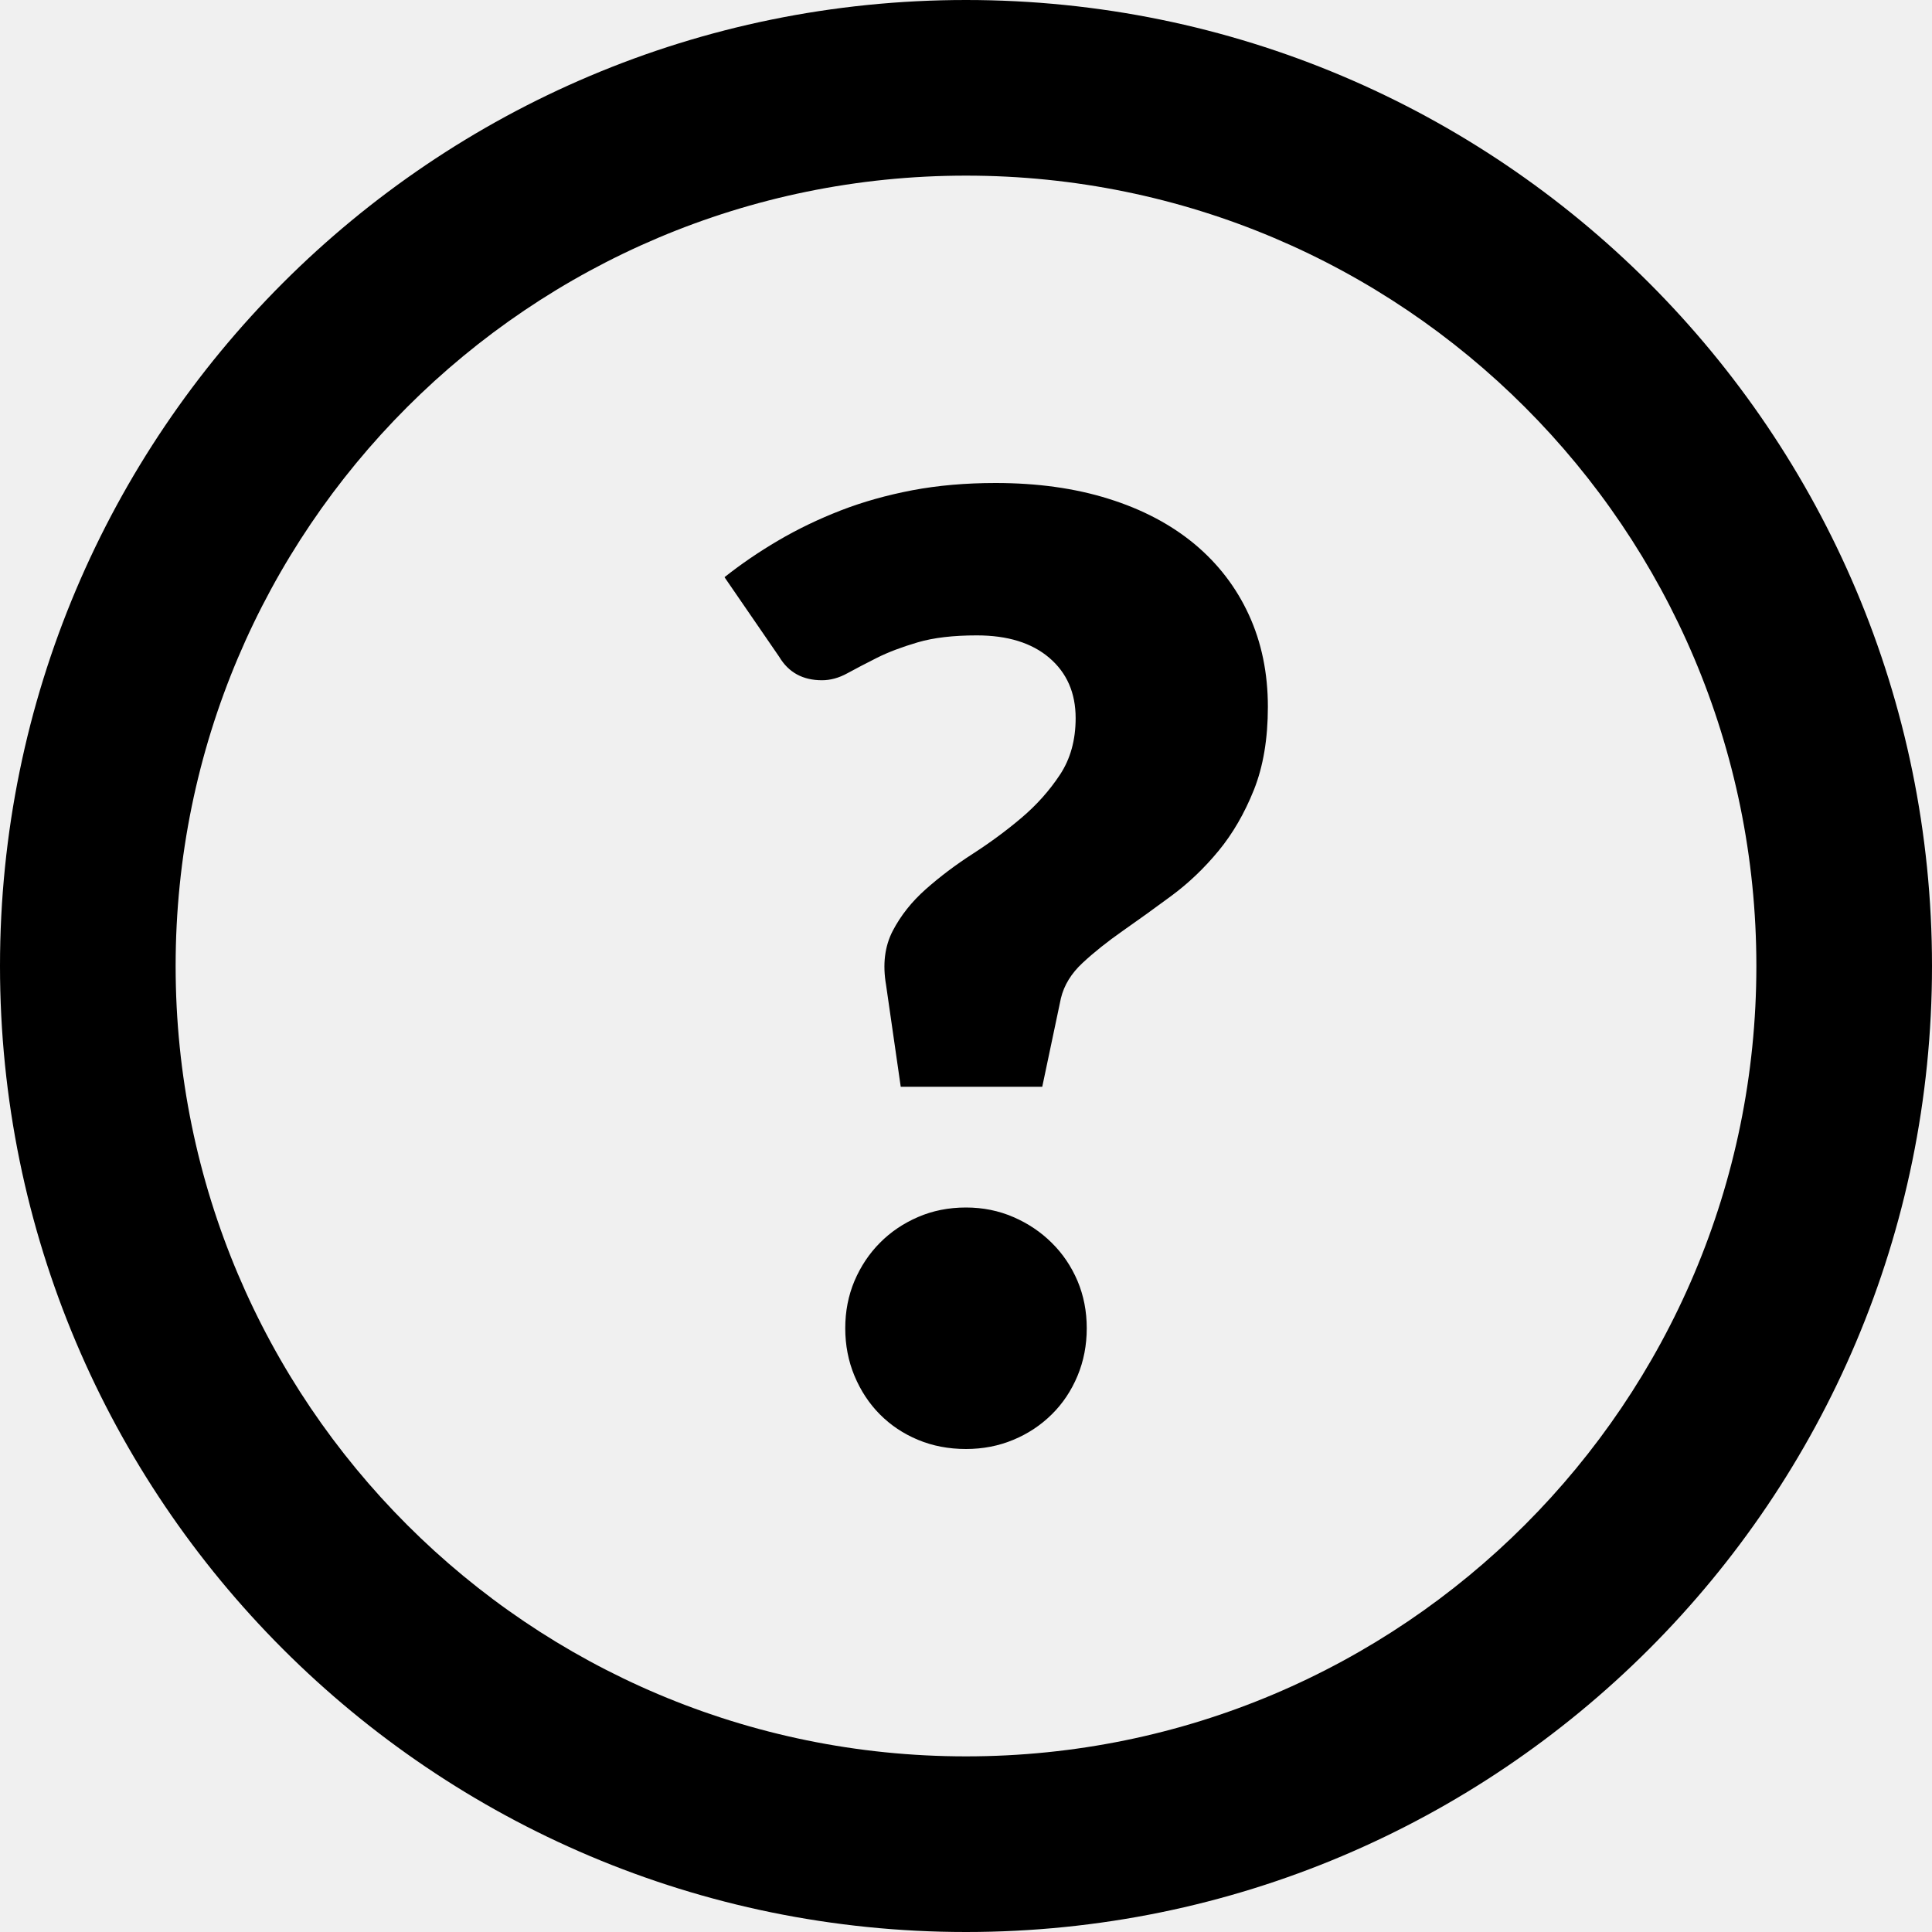
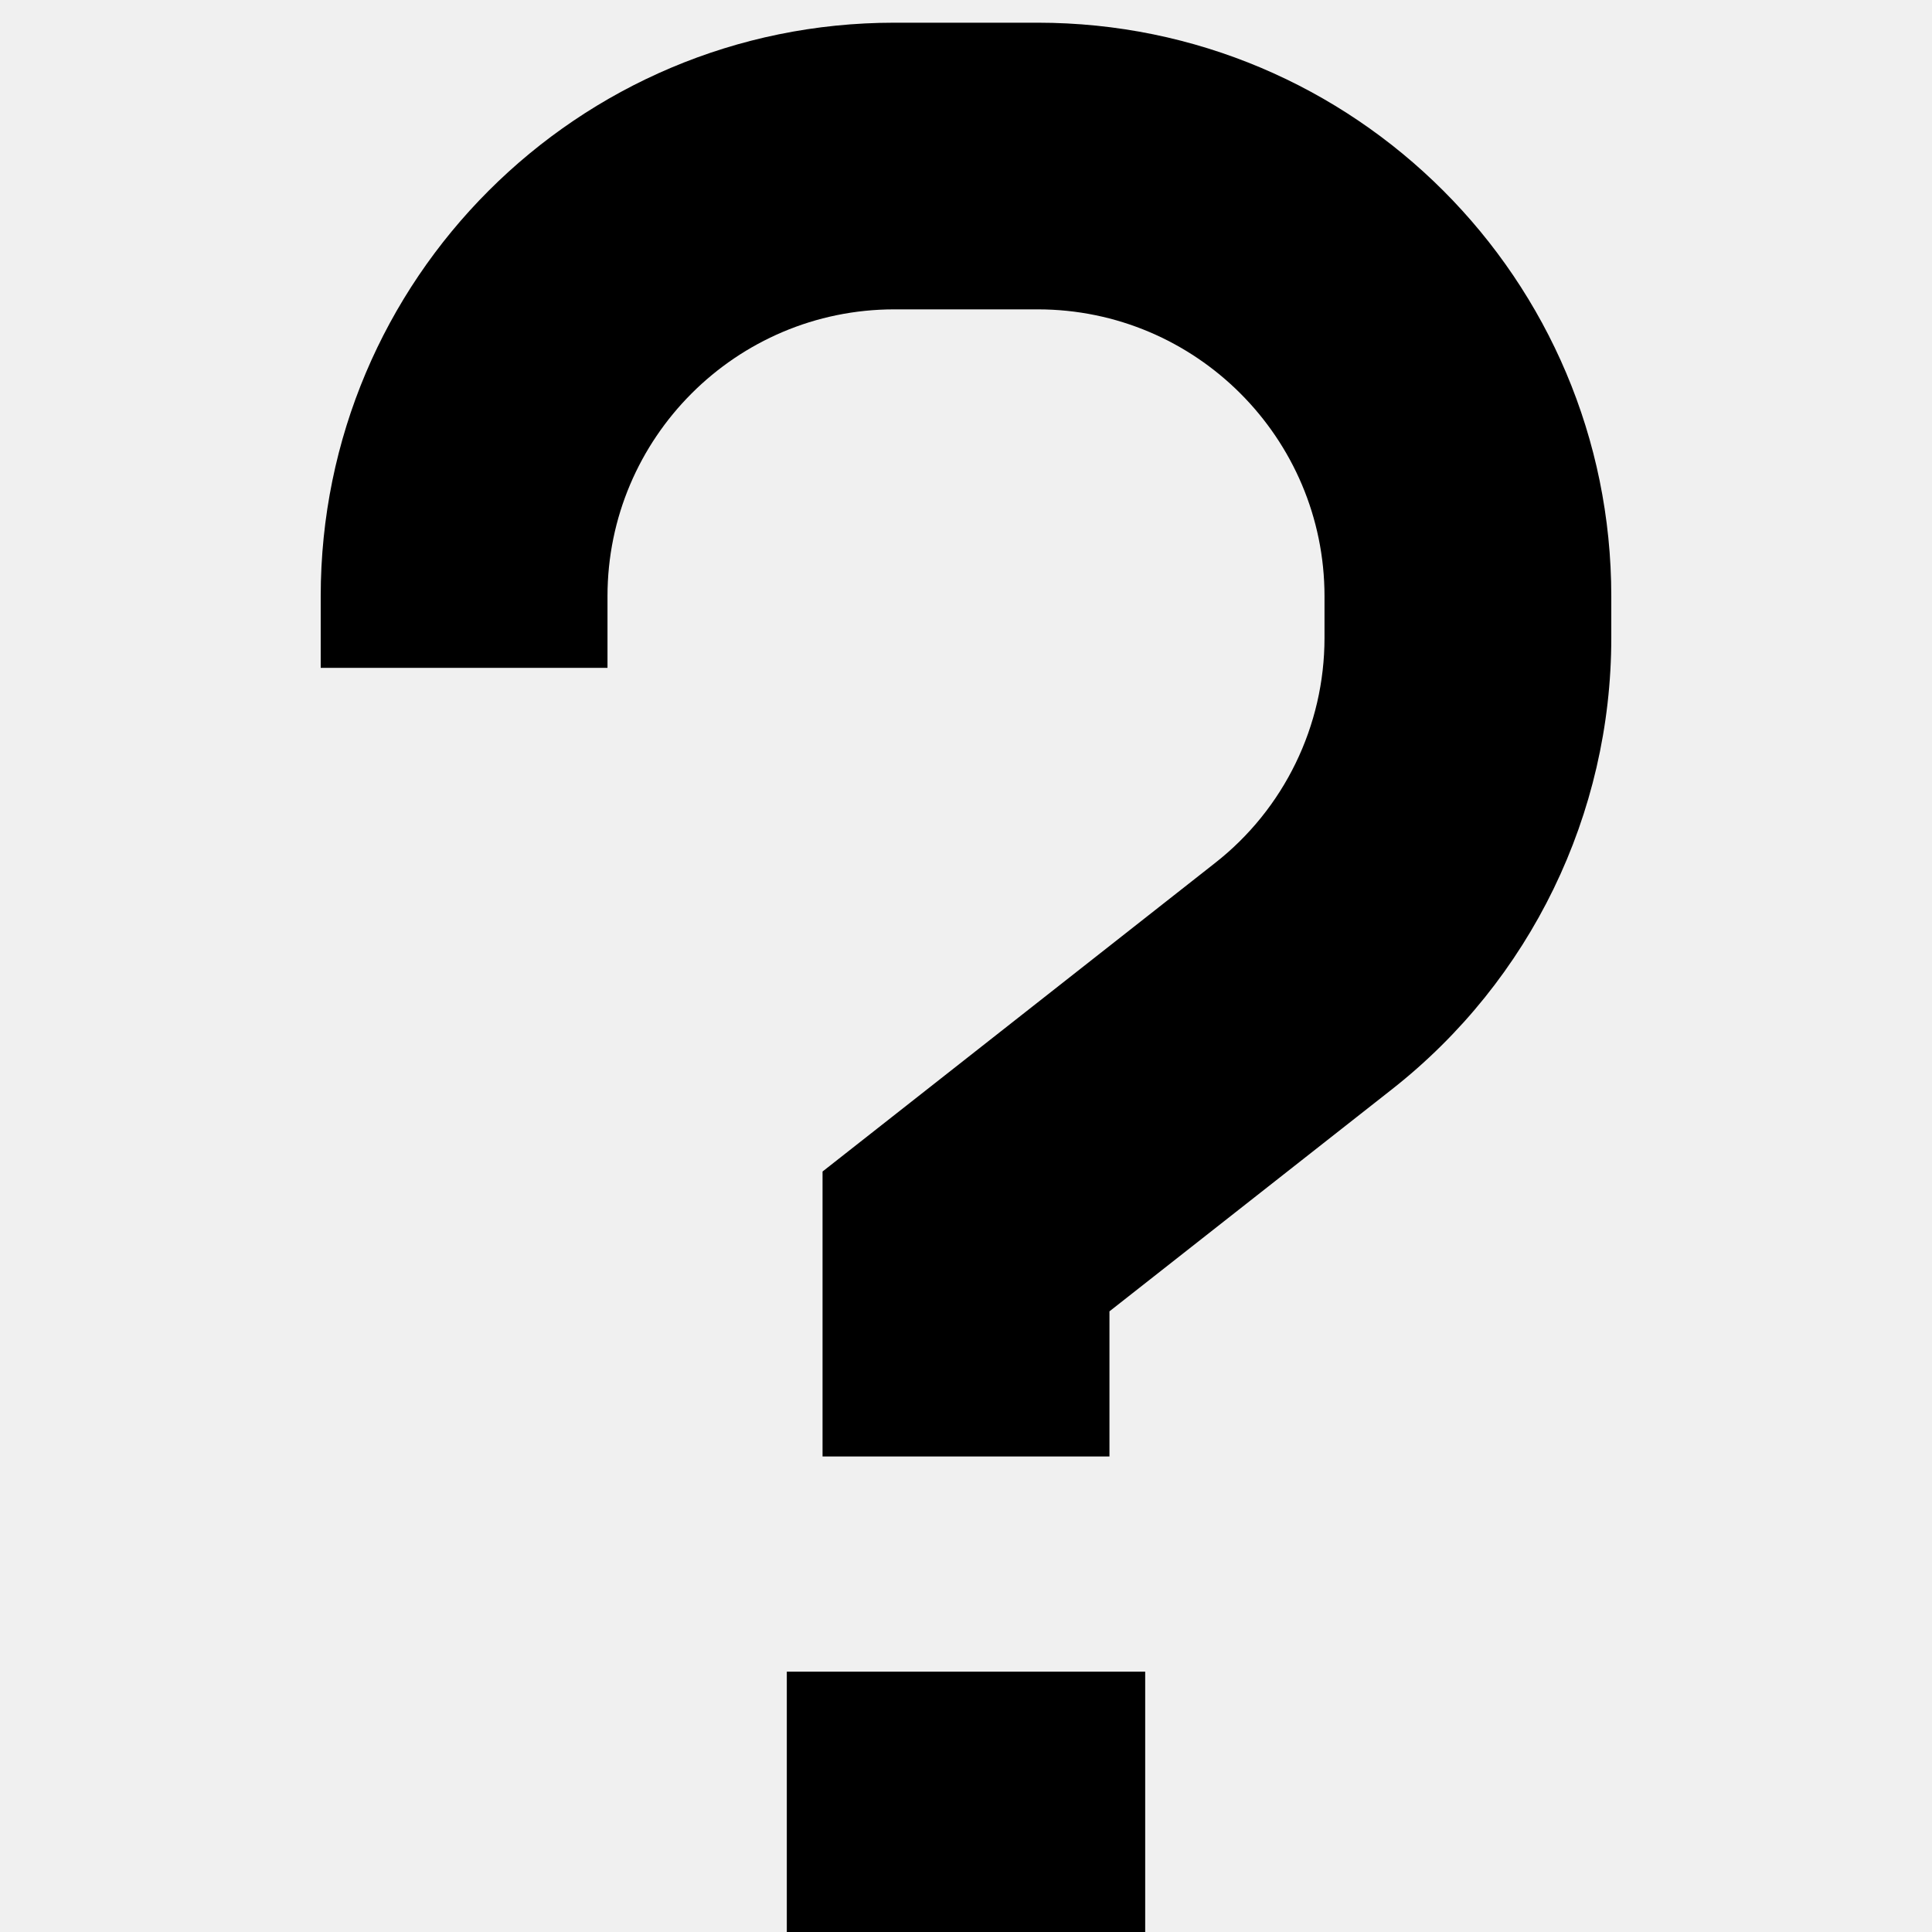
- <svg xmlns="http://www.w3.org/2000/svg" viewBox="0 0 32 32" fill="currentcolor">
-   <path d="M16,32 C24.837,32 32,24.837 32,16 C32,7.163 24.837,0 16,0 C7.163,0 0,7.163 0,16 C0,24.837 7.163,32 16,32 L16,32 Z M16,29.091 C8.77,29.091 2.909,23.23 2.909,16 C2.909,8.77 8.77,2.909 16,2.909 C23.23,2.909 29.091,8.77 29.091,16 C29.091,23.23 23.23,29.091 16,29.091 Z M12,9.56 C12.273,9.344 12.569,9.141 12.89,8.953 C13.211,8.764 13.555,8.599 13.924,8.455 C14.292,8.312 14.689,8.201 15.112,8.12 C15.536,8.04 15.995,8 16.489,8 C17.182,8 17.807,8.087 18.363,8.262 C18.92,8.436 19.393,8.686 19.784,9.01 C20.174,9.335 20.475,9.726 20.685,10.183 C20.895,10.64 21,11.148 21,11.707 C21,12.237 20.923,12.696 20.768,13.084 C20.613,13.471 20.418,13.808 20.182,14.094 C19.946,14.38 19.686,14.628 19.402,14.838 C19.119,15.047 18.85,15.241 18.595,15.419 C18.341,15.597 18.12,15.773 17.932,15.948 C17.744,16.122 17.624,16.318 17.572,16.534 L17.263,18 L14.919,18 L14.676,16.314 C14.617,15.972 14.654,15.674 14.786,15.419 C14.919,15.164 15.101,14.934 15.334,14.728 C15.566,14.522 15.826,14.326 16.113,14.141 C16.4,13.956 16.67,13.757 16.92,13.545 C17.171,13.332 17.383,13.094 17.556,12.832 C17.729,12.571 17.816,12.258 17.816,11.895 C17.816,11.476 17.67,11.143 17.379,10.895 C17.088,10.647 16.688,10.524 16.179,10.524 C15.789,10.524 15.463,10.562 15.201,10.639 C14.939,10.716 14.714,10.801 14.526,10.895 C14.338,10.99 14.174,11.075 14.034,11.152 C13.894,11.229 13.754,11.267 13.614,11.267 C13.297,11.267 13.061,11.138 12.907,10.88 L12,9.56 Z M14,22 C14,21.719 14.051,21.458 14.153,21.216 C14.256,20.975 14.396,20.764 14.574,20.585 C14.752,20.405 14.962,20.263 15.205,20.158 C15.447,20.053 15.712,20 16,20 C16.28,20 16.542,20.053 16.784,20.158 C17.027,20.263 17.239,20.405 17.42,20.585 C17.602,20.764 17.744,20.975 17.847,21.216 C17.949,21.458 18,21.719 18,22 C18,22.281 17.949,22.544 17.847,22.789 C17.744,23.035 17.602,23.248 17.42,23.427 C17.239,23.606 17.027,23.747 16.784,23.848 C16.542,23.949 16.28,24 16,24 C15.712,24 15.447,23.949 15.205,23.848 C14.962,23.747 14.752,23.606 14.574,23.427 C14.396,23.248 14.256,23.035 14.153,22.789 C14.051,22.544 14,22.281 14,22 Z" />
+ <svg xmlns="http://www.w3.org/2000/svg" width="16" height="16" viewBox="0 0 16 16" fill="none">
+   <g clip-path="url(#clip0_16166_39800)">
+     <g clip-path="url(#clip1_16166_39800)">
+       <path d="M5.031 4.938C5.031 3.628 6.096 2.562 7.406 2.562H8.594C9.904 2.562 10.969 3.628 10.969 4.938V5.283C10.969 6.01 10.635 6.7 10.06 7.149L7.265 9.346L6.812 9.702V10.281V12.062H9.188V10.86L11.529 9.02C12.676 8.118 13.344 6.741 13.344 5.283V4.938C13.344 2.314 11.217 0.188 8.594 0.188H7.406C4.783 0.188 2.656 2.314 2.656 4.938V5.531H5.031V4.938ZM9.484 13.844H6.516V16.812H9.484V13.844Z" fill="black" />
+     </g>
+   </g>
+   <defs>
+     <clipPath id="clip0_16166_39800">
+       <rect width="16" height="16" fill="white" />
+     </clipPath>
+     <clipPath id="clip1_16166_39800">
+       <rect width="11.875" height="19" fill="white" transform="translate(2.0625 -1)" />
+     </clipPath>
+   </defs>
</svg>
